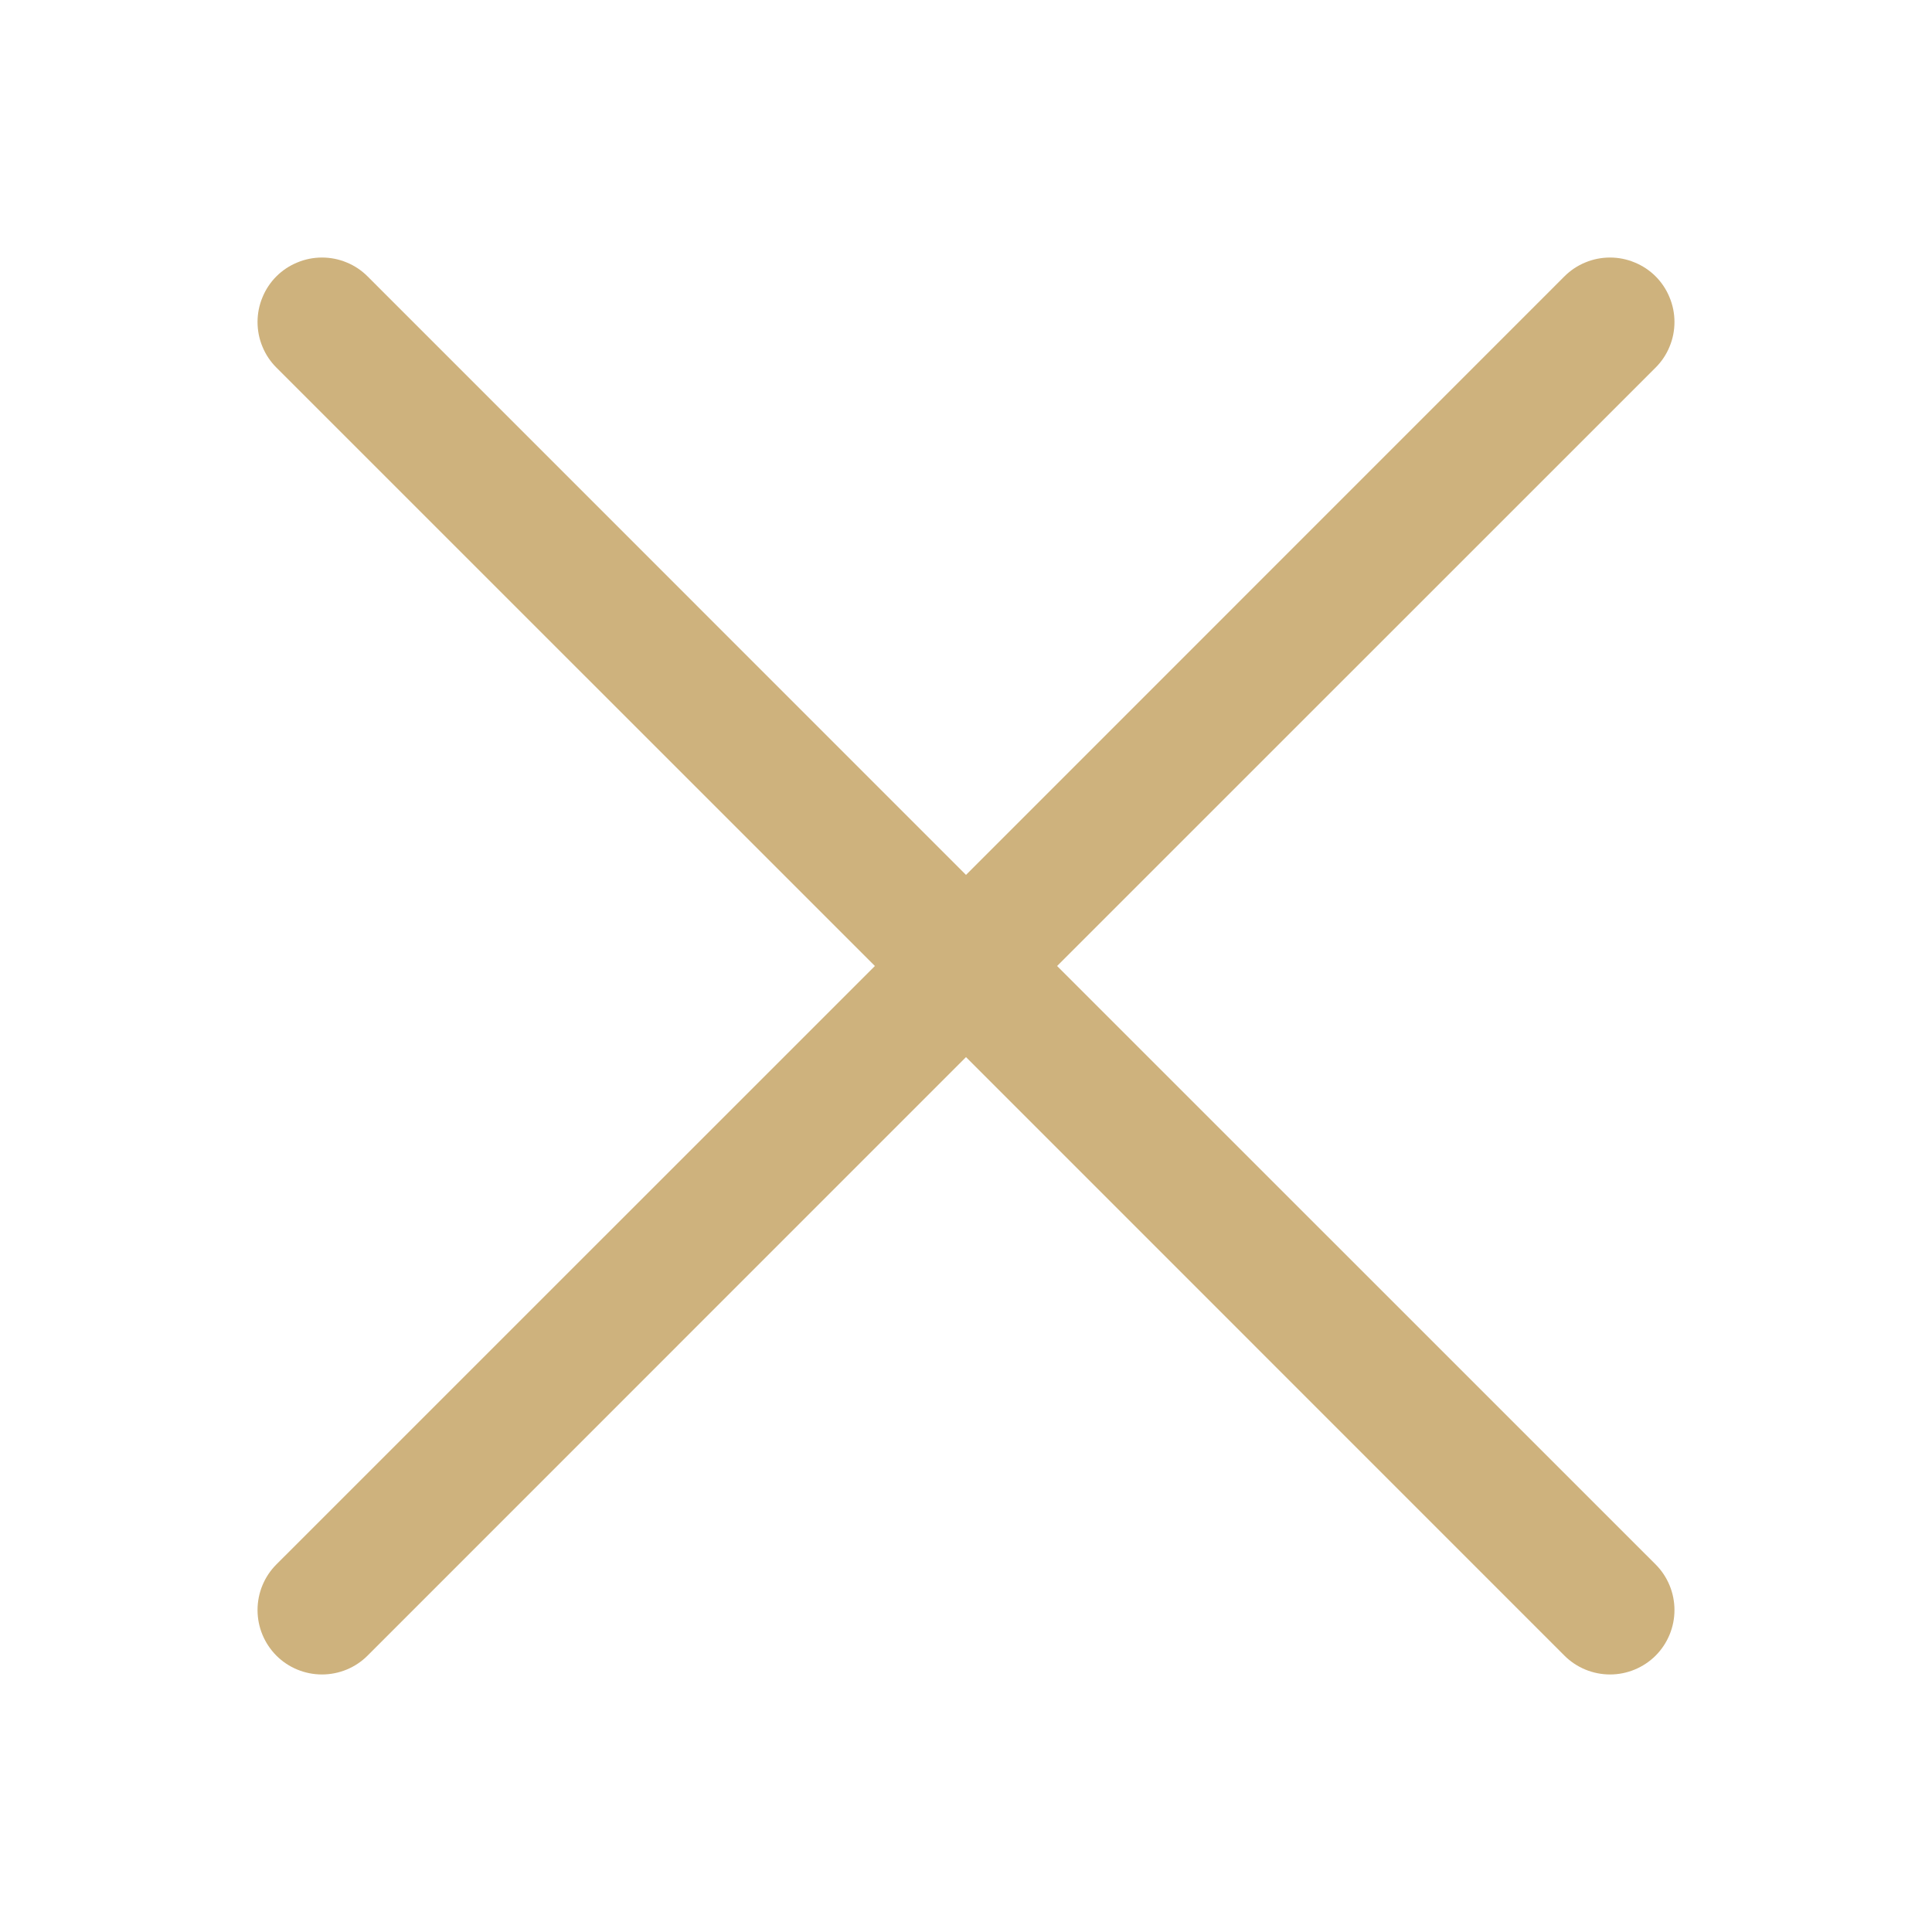
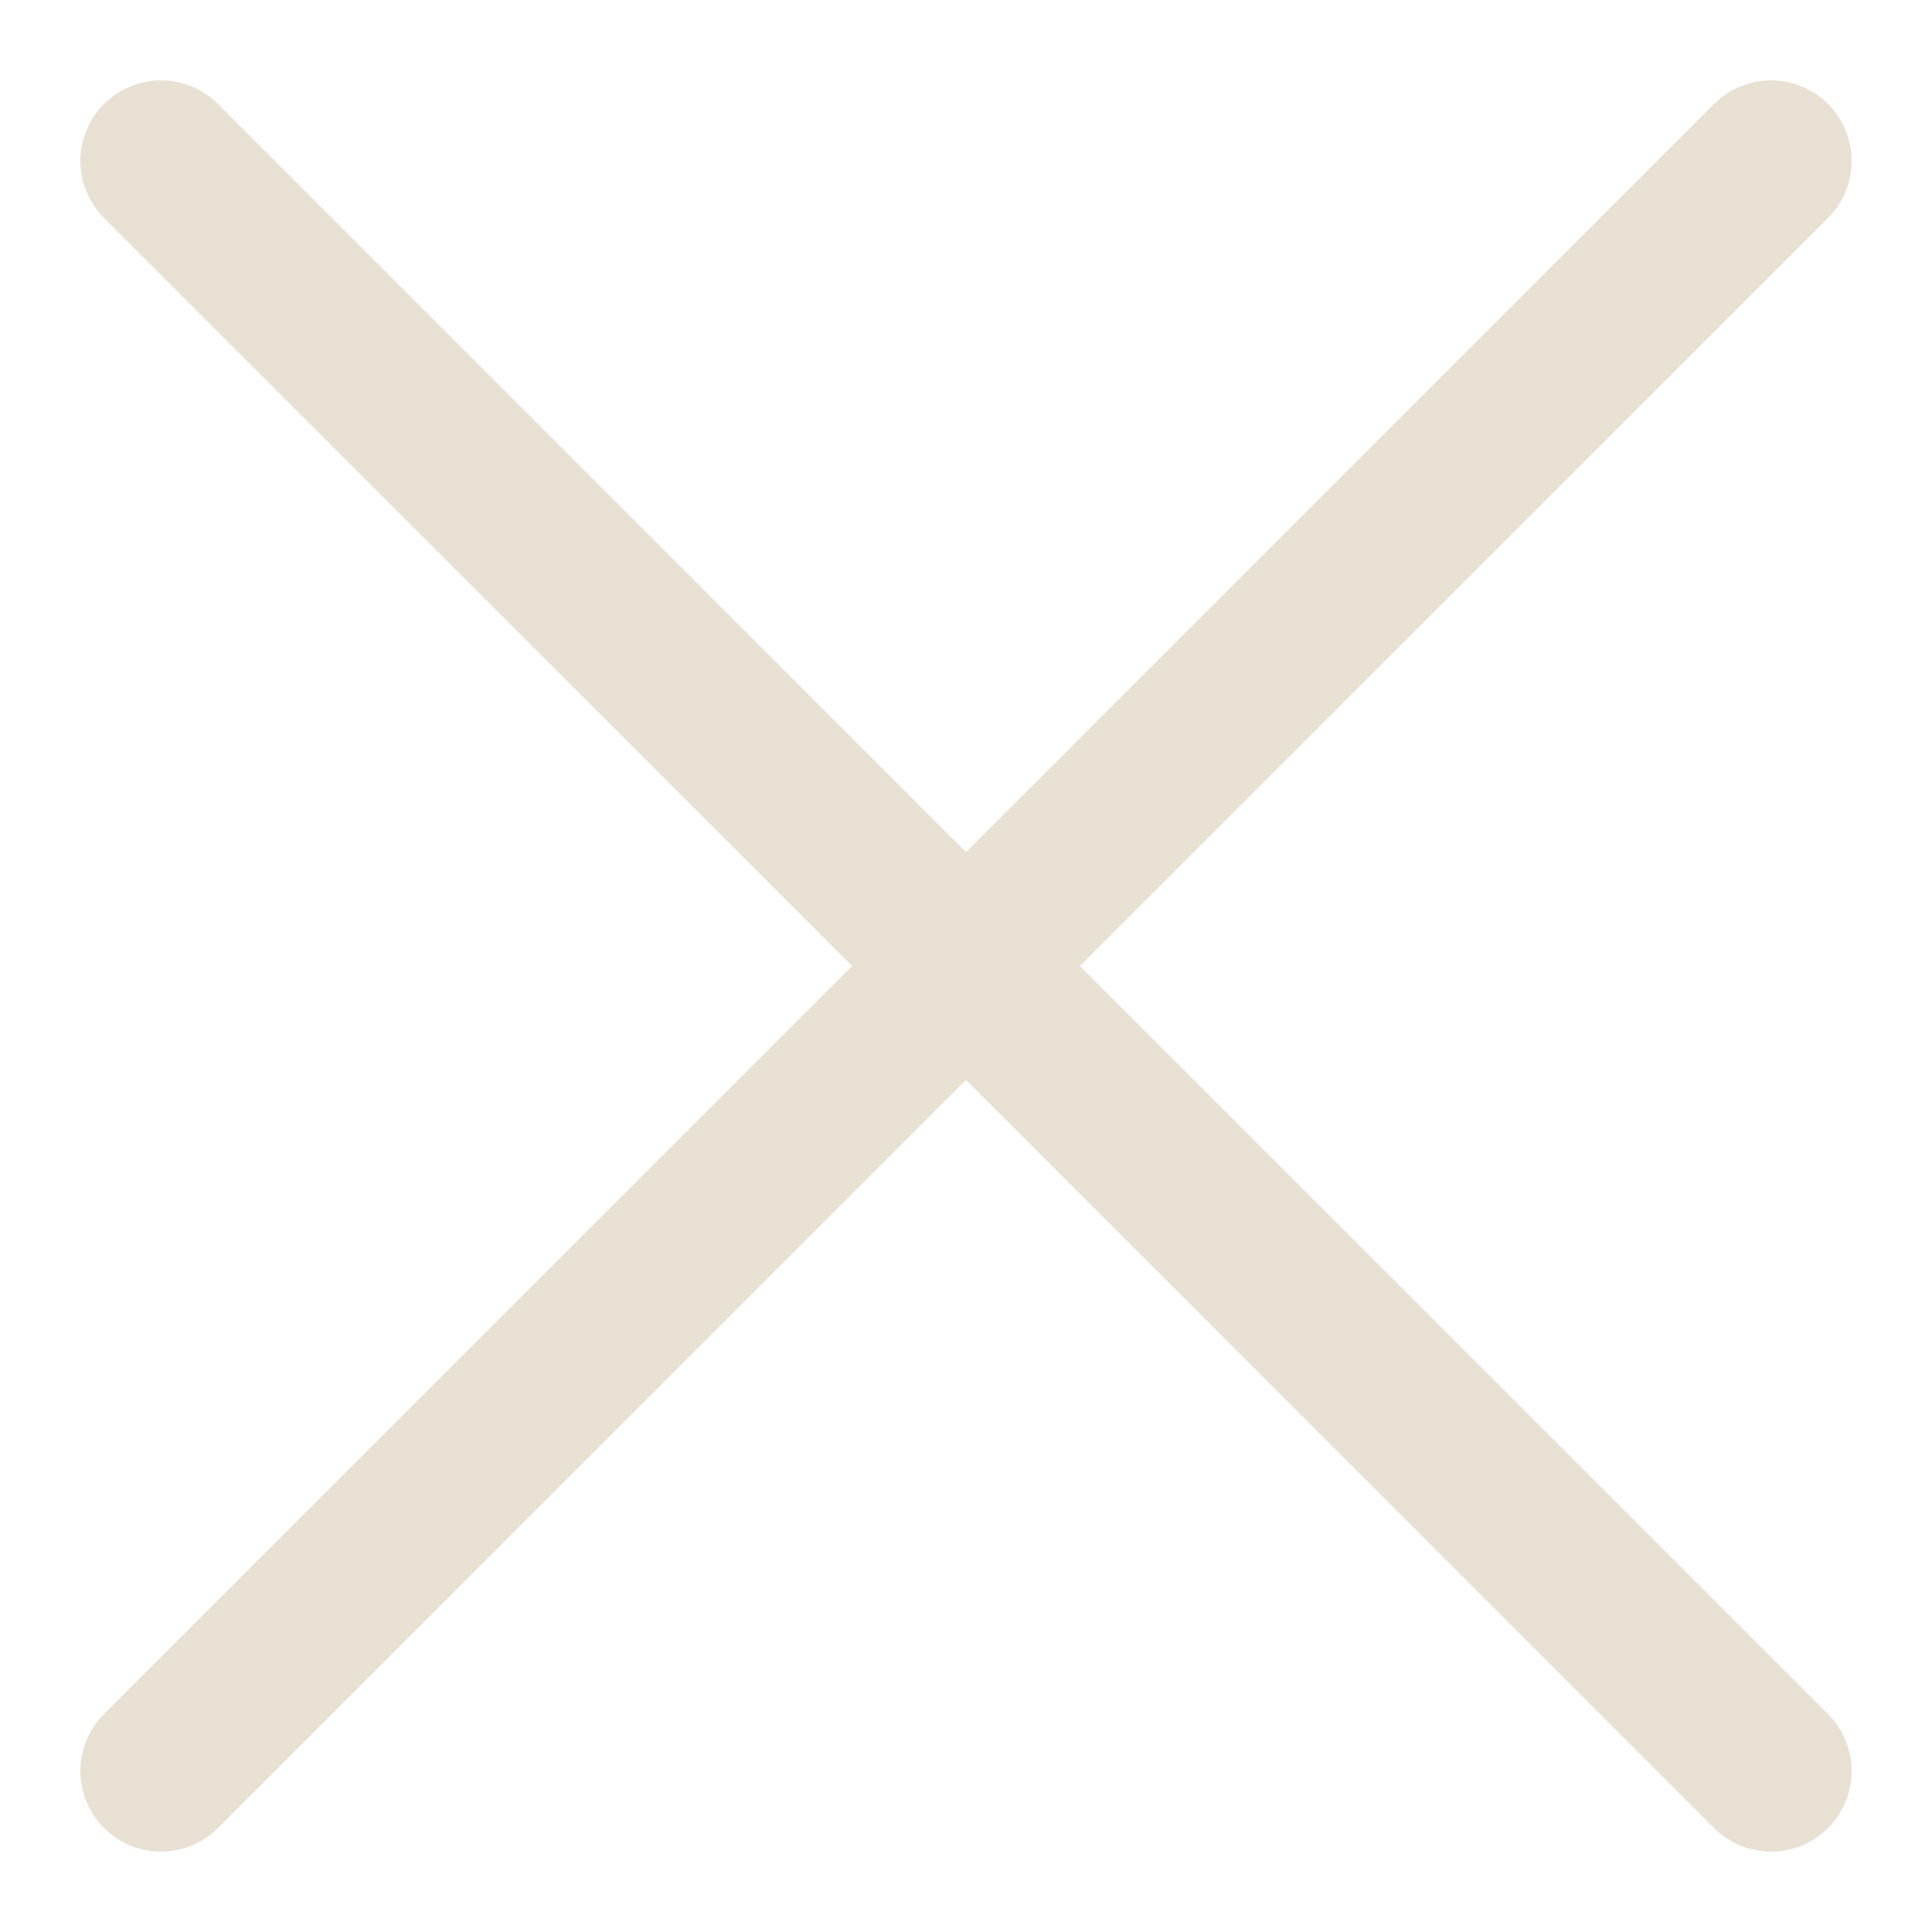
- <svg xmlns="http://www.w3.org/2000/svg" width="20" height="20" viewBox="0 0 20 20" fill="none">
-   <path fill-rule="evenodd" clip-rule="evenodd" d="M17.139 3.805C17.201 3.743 17.25 3.67 17.283 3.589C17.317 3.508 17.334 3.421 17.334 3.333C17.334 3.246 17.317 3.159 17.283 3.078C17.25 2.997 17.201 2.923 17.139 2.861C17.077 2.799 17.003 2.75 16.922 2.717C16.841 2.683 16.754 2.666 16.667 2.666C16.579 2.666 16.492 2.683 16.411 2.717C16.33 2.75 16.257 2.799 16.195 2.861L10 9.057L3.805 2.861C3.743 2.799 3.67 2.75 3.589 2.717C3.508 2.683 3.421 2.666 3.333 2.666C3.246 2.666 3.159 2.683 3.078 2.717C2.997 2.75 2.923 2.799 2.861 2.861C2.799 2.923 2.75 2.997 2.717 3.078C2.683 3.159 2.666 3.246 2.666 3.333C2.666 3.421 2.683 3.508 2.717 3.589C2.75 3.67 2.799 3.743 2.861 3.805L9.057 10L2.861 16.195C2.736 16.32 2.666 16.49 2.666 16.667C2.666 16.844 2.736 17.013 2.861 17.139C2.986 17.264 3.156 17.334 3.333 17.334C3.51 17.334 3.68 17.264 3.805 17.139L10 10.943L16.195 17.139C16.32 17.264 16.49 17.334 16.667 17.334C16.844 17.334 17.013 17.264 17.139 17.139C17.264 17.013 17.334 16.844 17.334 16.667C17.334 16.49 17.264 16.32 17.139 16.195L10.943 10L17.139 3.805Z" fill="#CEB27D" />
+ <svg xmlns="http://www.w3.org/2000/svg" width="16" height="16" viewBox="0 0 16 16" fill="none">
+   <path fill-rule="evenodd" clip-rule="evenodd" d="M15.139 1.805C15.201 1.743 15.25 1.67 15.283 1.589C15.317 1.508 15.334 1.421 15.334 1.333C15.334 1.246 15.317 1.159 15.283 1.078C15.25 0.997 15.201 0.923 15.139 0.861C15.077 0.799 15.003 0.75 14.922 0.717C14.841 0.683 14.754 0.666 14.667 0.666C14.579 0.666 14.492 0.683 14.411 0.717C14.33 0.75 14.257 0.799 14.195 0.861L8 7.057L1.805 0.861C1.743 0.799 1.67 0.75 1.589 0.717C1.508 0.683 1.421 0.666 1.333 0.666C1.246 0.666 1.159 0.683 1.078 0.717C0.997 0.75 0.923 0.799 0.861 0.861C0.799 0.923 0.75 0.997 0.717 1.078C0.683 1.159 0.666 1.246 0.666 1.333C0.666 1.421 0.683 1.508 0.717 1.589C0.75 1.67 0.799 1.743 0.861 1.805L7.057 8L0.861 14.195C0.736 14.32 0.666 14.49 0.666 14.667C0.666 14.844 0.736 15.013 0.861 15.139C0.987 15.264 1.156 15.334 1.333 15.334C1.51 15.334 1.68 15.264 1.805 15.139L8 8.943L14.195 15.139C14.32 15.264 14.49 15.334 14.667 15.334C14.844 15.334 15.014 15.264 15.139 15.139C15.264 15.013 15.334 14.844 15.334 14.667C15.334 14.49 15.264 14.32 15.139 14.195L8.943 8L15.139 1.805Z" fill="#E7E0D3" />
</svg>
